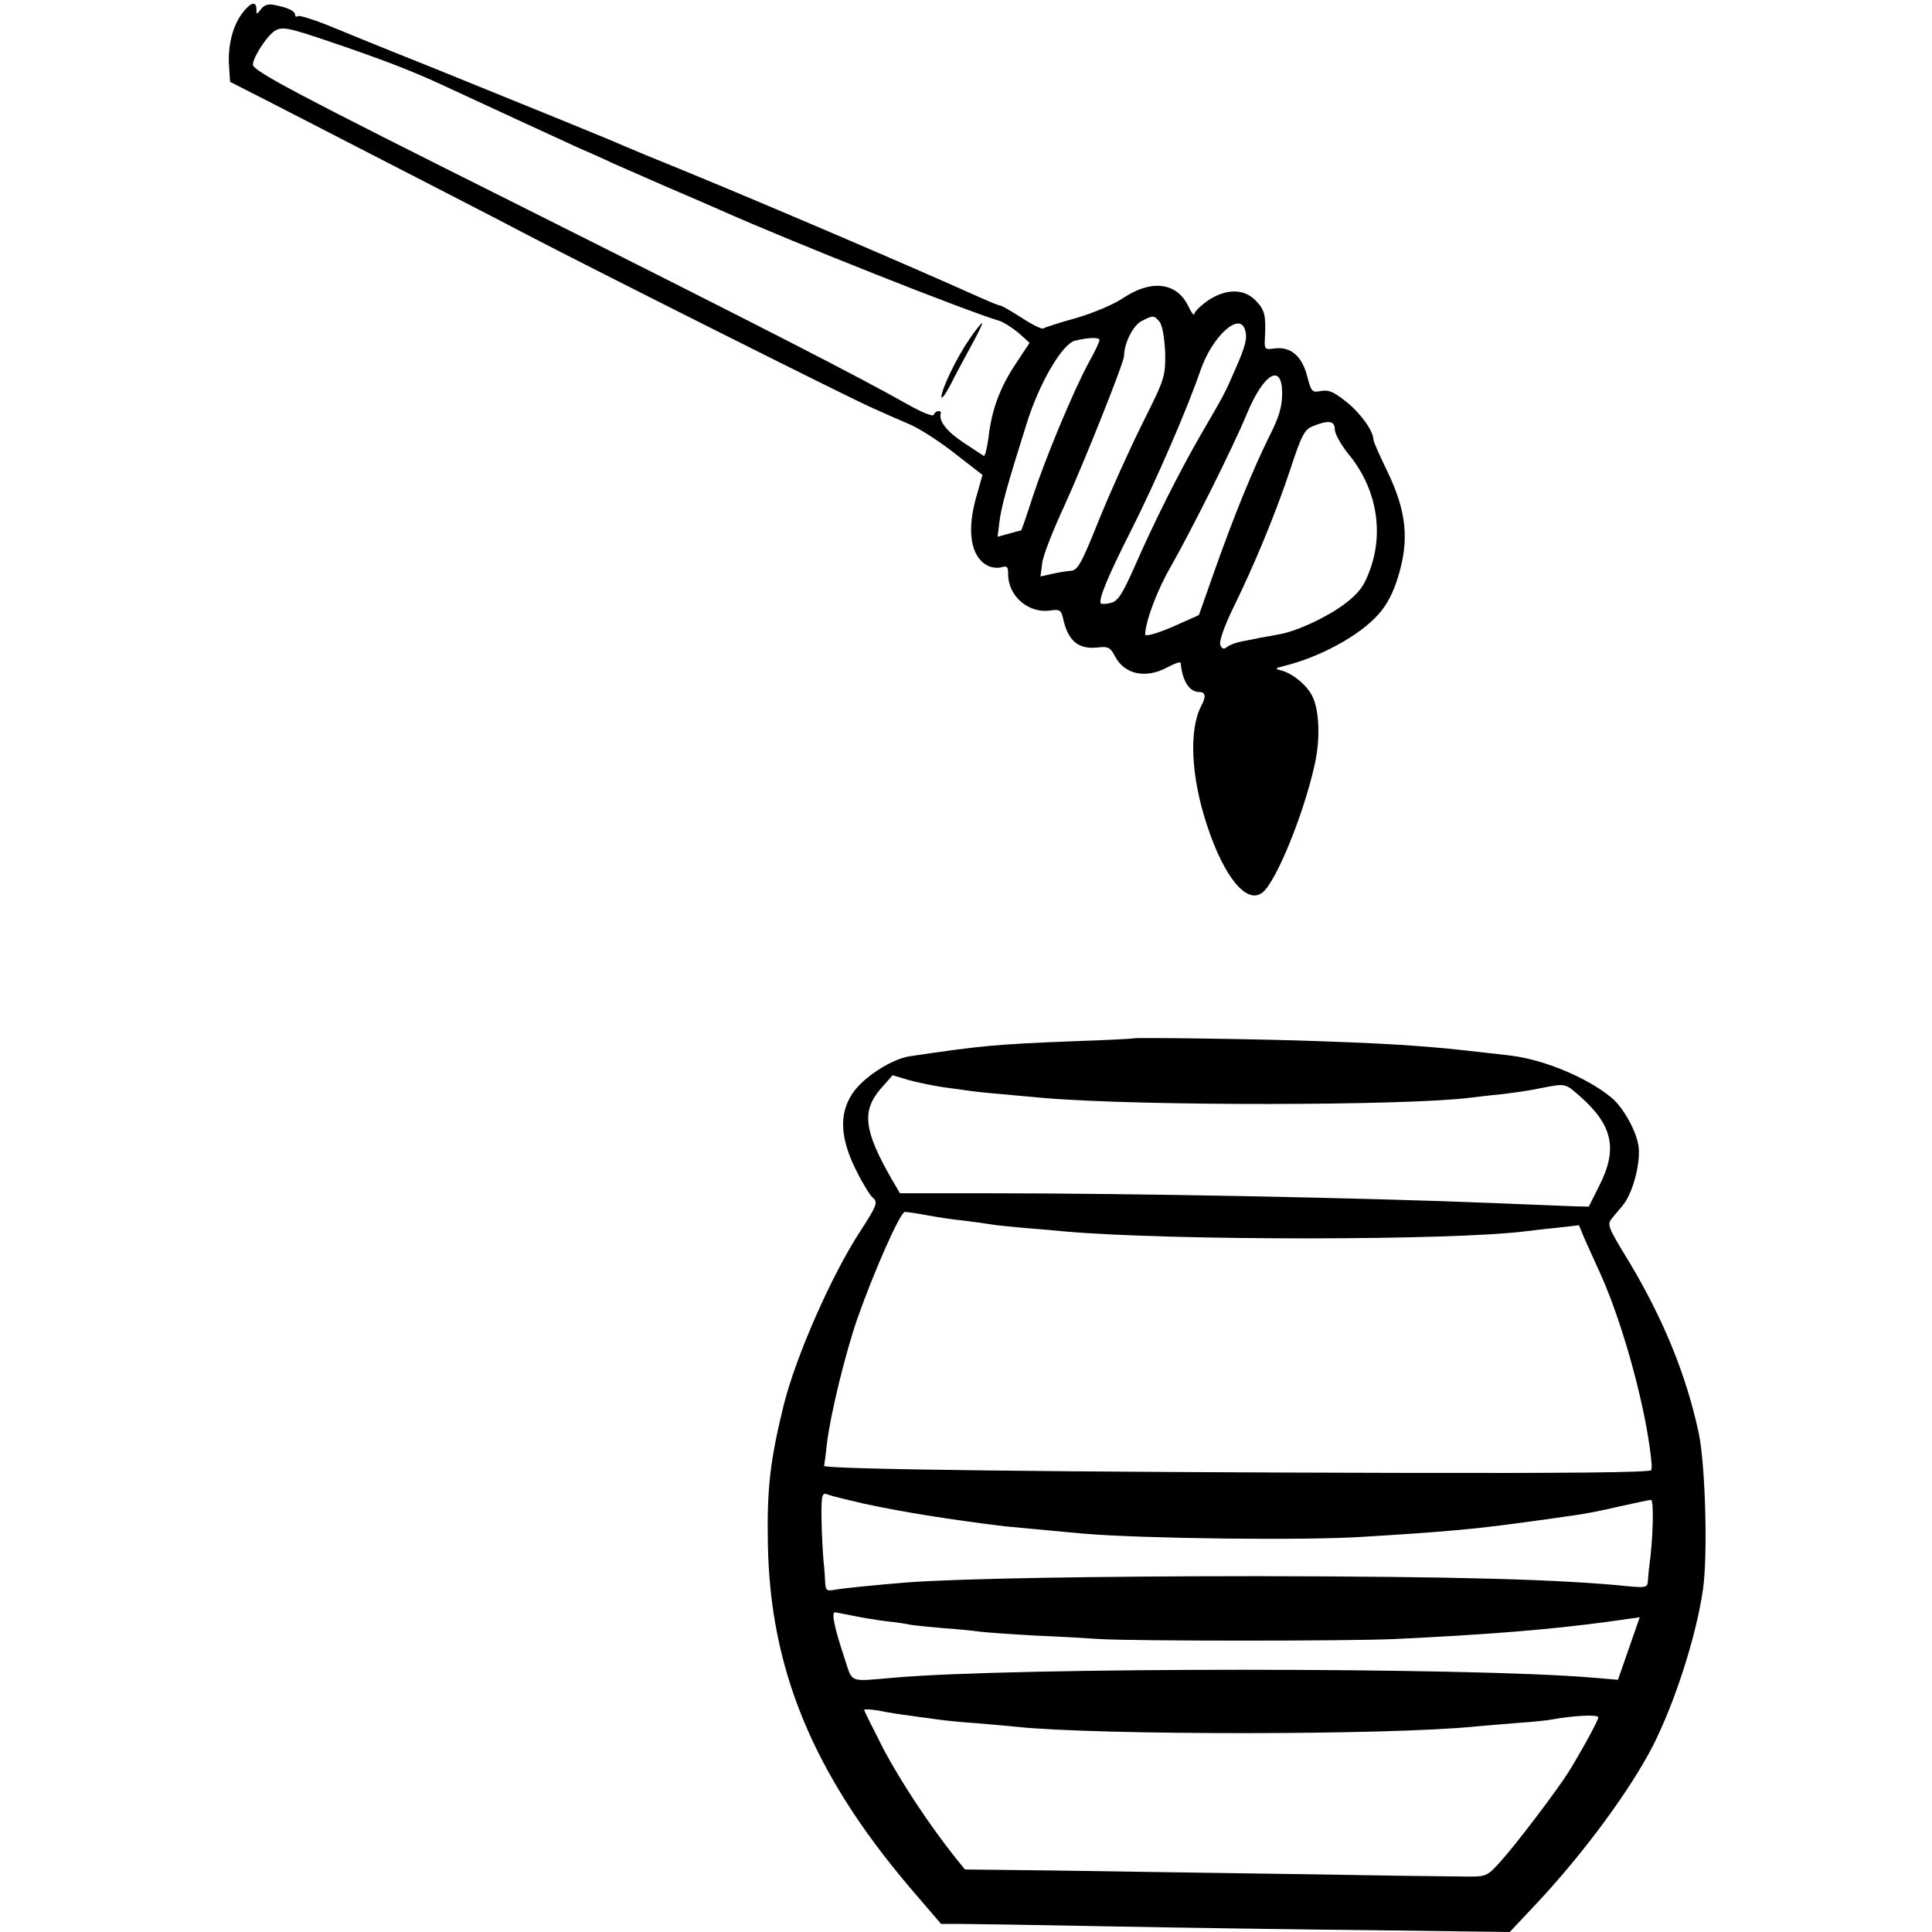
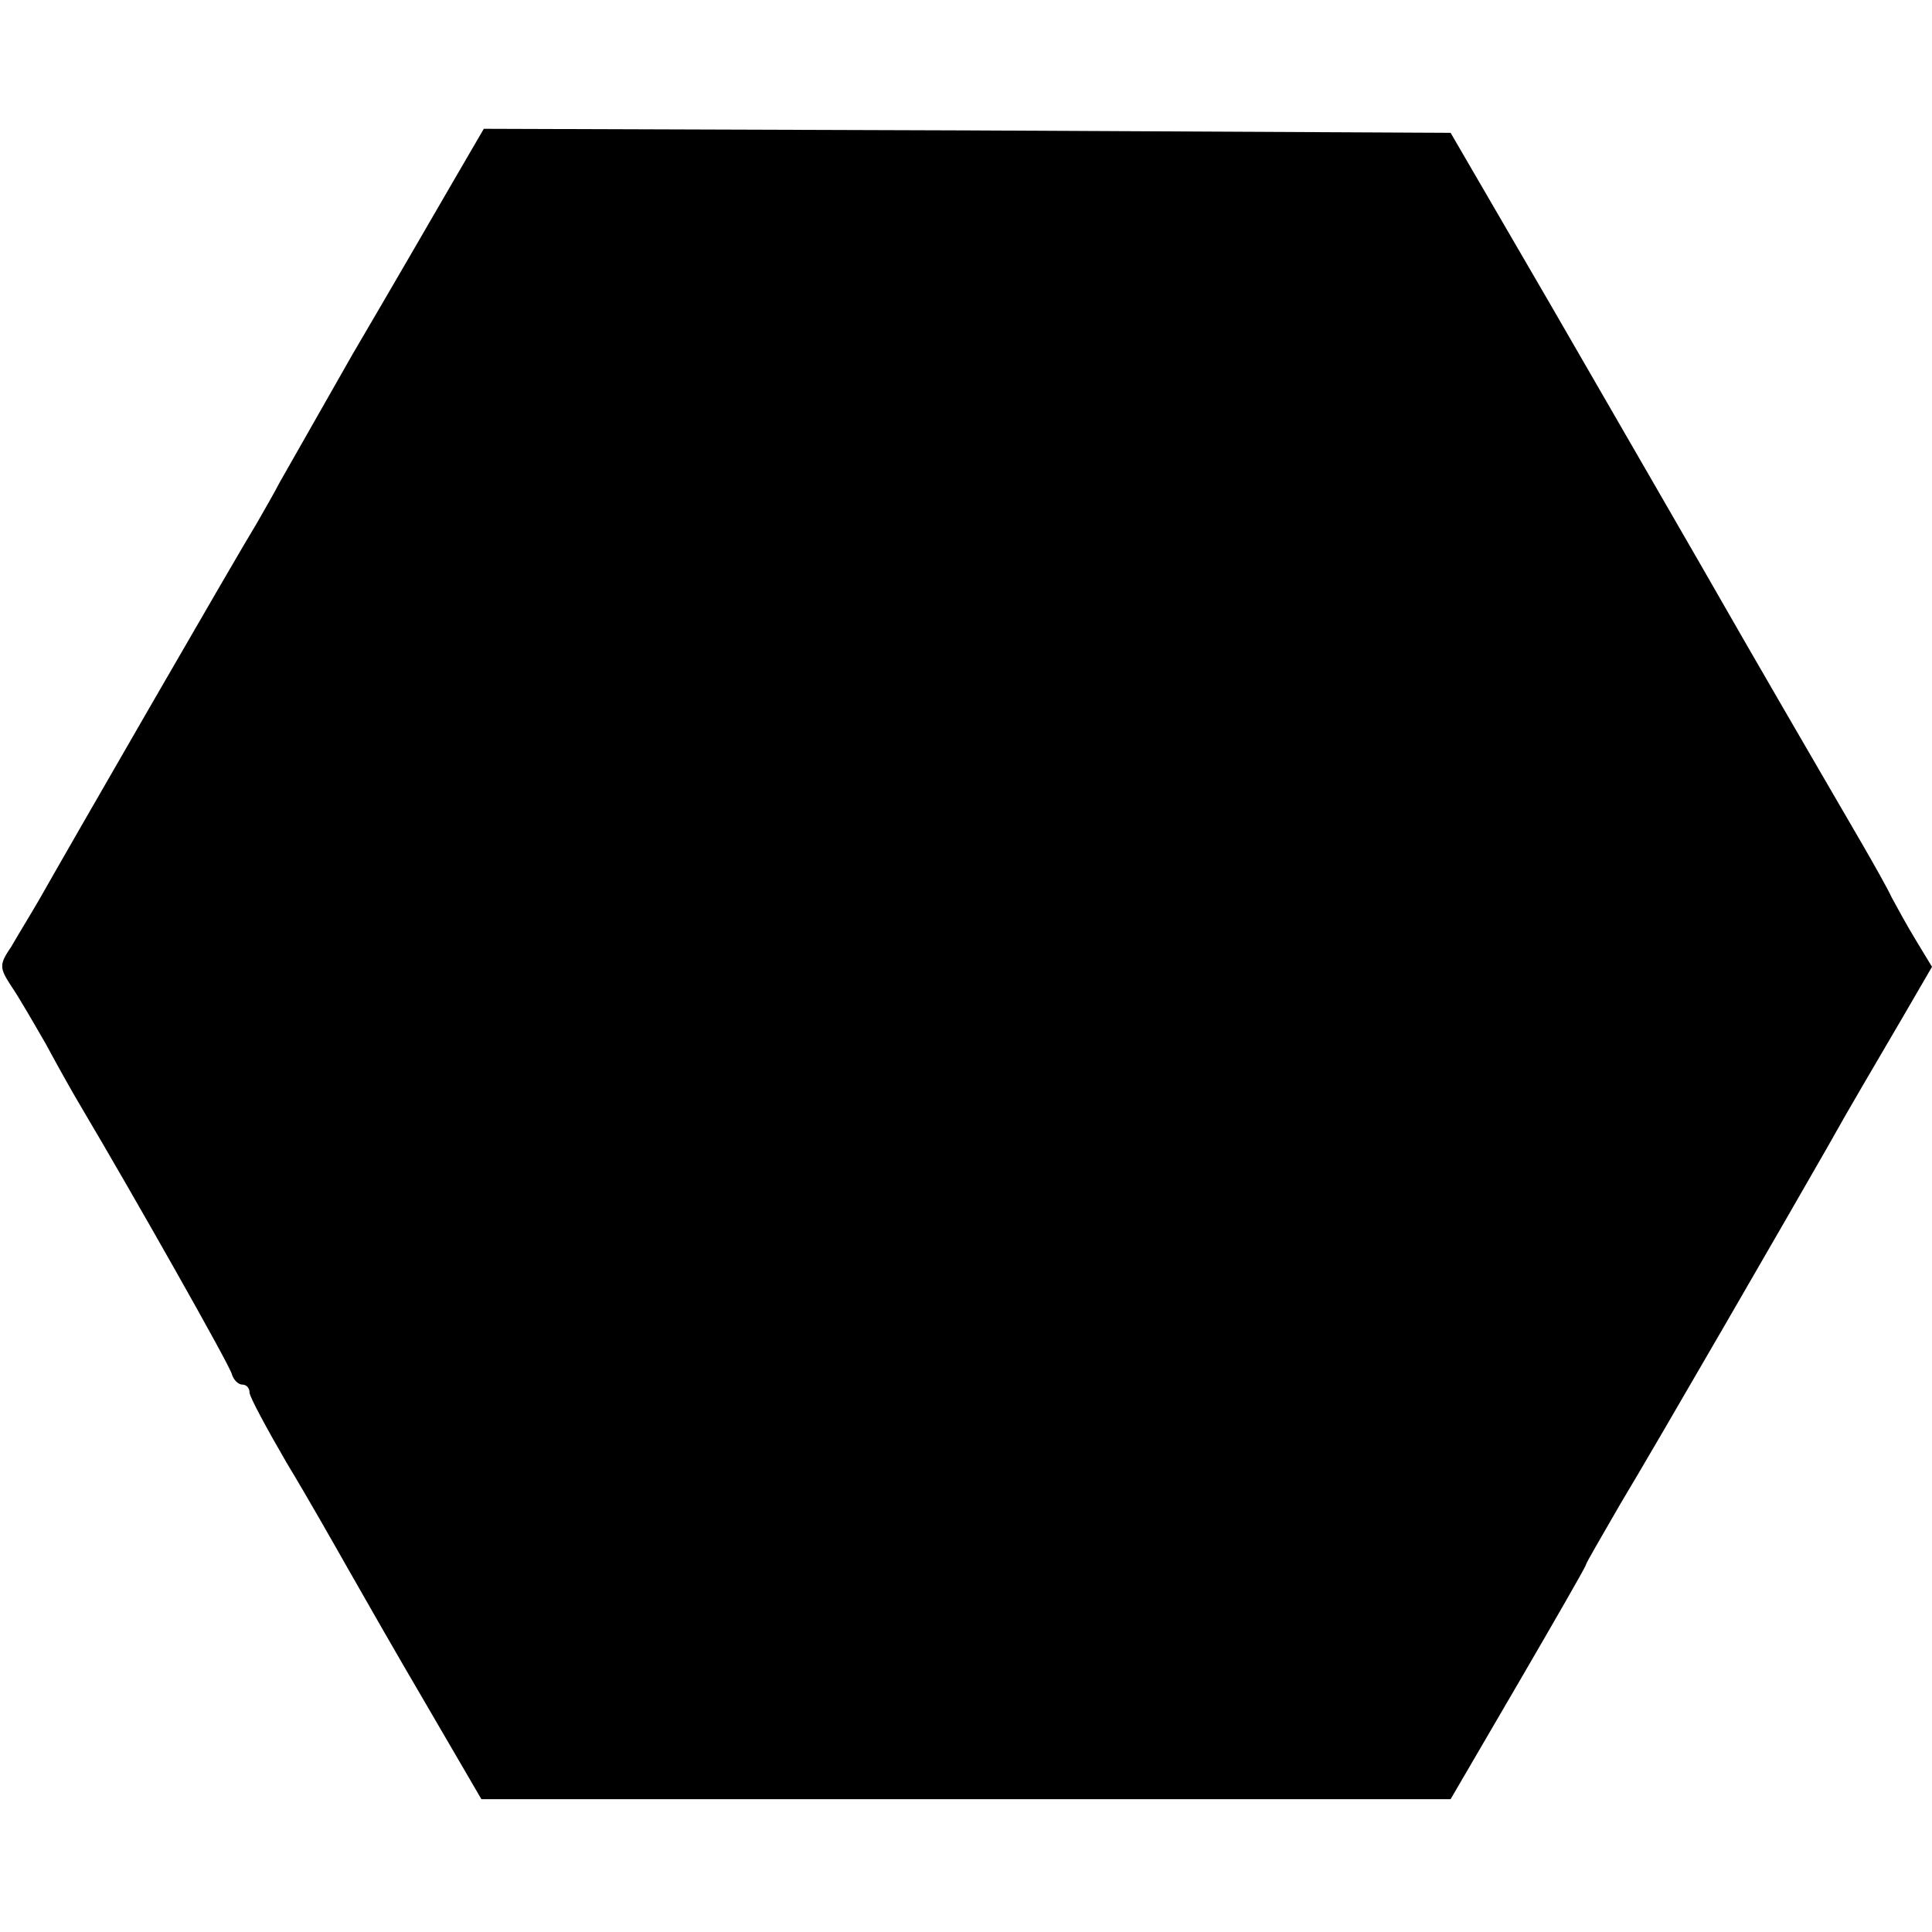
- <svg xmlns="http://www.w3.org/2000/svg" version="1.0" width="550pt" height="550pt" viewBox="0 0 550 550" preserveAspectRatio="xMidYMid meet">
-   <g transform="translate(0,550) scale(0.1,-0.1)" fill="#000000" stroke="none">
-     <path d="M691 5464 c-28 -35 -43 -94 -39 -151 l3 -46 110 -56 c451 -232 644 -331 735 -379 172 -90 920 -466 985 -494 33 -15 81 -36 107 -47 25 -11 82 -47 125 -81 l80 -62 -19 -67 c-26 -95 -14 -166 33 -191 11 -6 29 -8 39 -5 17 5 20 2 20 -20 0 -62 58 -112 120 -103 26 4 31 1 36 -21 14 -66 44 -91 101 -84 27 3 34 0 47 -25 27 -52 87 -65 149 -32 20 11 37 17 38 13 5 -52 25 -83 53 -83 18 0 20 -13 6 -39 -36 -69 -30 -202 17 -343 49 -148 114 -225 158 -188 39 32 118 227 148 365 16 72 13 155 -8 195 -16 31 -58 65 -90 72 -16 4 -15 6 10 12 102 25 215 86 269 147 23 25 43 62 57 110 31 103 23 182 -30 294 -23 47 -41 88 -41 93 0 24 -35 74 -76 107 -36 29 -51 36 -73 32 -26 -5 -28 -3 -40 43 -15 57 -47 84 -93 78 -27 -4 -29 -3 -27 31 3 63 0 78 -26 105 -33 35 -85 35 -137 0 -21 -15 -38 -32 -38 -38 -1 -6 -9 5 -18 24 -33 67 -106 75 -187 20 -24 -16 -82 -41 -130 -55 -48 -13 -90 -27 -95 -30 -4 -3 -32 11 -61 30 -30 19 -57 35 -61 35 -4 0 -31 11 -60 24 -196 88 -590 257 -843 361 -77 31 -154 63 -172 71 -40 18 -262 108 -548 224 -121 48 -253 102 -294 119 -41 16 -78 28 -83 25 -4 -3 -8 -1 -8 4 0 11 -22 21 -60 28 -16 4 -29 -1 -37 -12 -12 -16 -13 -16 -13 -1 0 25 -16 21 -39 -9z m252 -84 c136 -46 228 -81 312 -120 108 -50 339 -157 390 -180 28 -12 73 -32 100 -45 28 -12 100 -44 160 -70 61 -26 128 -55 150 -65 212 -94 697 -286 792 -314 11 -4 35 -19 53 -34 l31 -28 -39 -59 c-46 -69 -69 -132 -78 -211 -4 -30 -10 -53 -13 -52 -3 2 -30 19 -58 38 -47 31 -71 61 -65 83 3 11 -16 8 -20 -4 -2 -6 -36 8 -78 32 -139 78 -371 198 -1117 572 -622 311 -743 375 -743 393 0 20 39 81 62 96 21 13 38 10 161 -32z m2358 -796 c8 -10 14 -45 16 -87 1 -69 -1 -75 -64 -201 -36 -72 -92 -196 -124 -275 -50 -125 -61 -145 -81 -146 -13 -1 -37 -5 -54 -9 l-32 -7 5 38 c2 21 31 94 63 163 53 116 170 408 170 427 0 35 25 85 48 98 35 18 37 18 53 -1z m243 -22 c8 -24 2 -47 -29 -117 -29 -67 -29 -66 -98 -185 -61 -106 -131 -245 -187 -373 -34 -77 -48 -99 -67 -103 -13 -4 -26 -4 -29 -2 -8 9 18 74 86 208 70 139 161 348 198 457 33 95 110 166 126 115z m-414 -30 c0 -5 -13 -33 -30 -63 -45 -83 -125 -276 -160 -383 -17 -53 -32 -96 -33 -96 -1 0 -17 -4 -34 -9 l-33 -9 5 41 c5 43 22 105 77 279 36 117 102 229 138 238 41 10 70 10 70 2z m520 -152 c0 -38 -9 -68 -35 -119 -48 -97 -100 -224 -155 -379 l-47 -133 -76 -34 c-45 -19 -77 -28 -77 -21 1 37 34 126 73 193 59 104 177 339 217 436 48 115 100 145 100 57z m150 -103 c0 -12 18 -44 39 -70 79 -95 102 -221 60 -332 -16 -44 -31 -64 -72 -95 -51 -38 -137 -78 -187 -86 -14 -3 -36 -7 -50 -9 -14 -3 -38 -8 -55 -11 -16 -3 -35 -10 -42 -16 -9 -7 -14 -6 -19 6 -4 10 11 52 36 104 61 124 121 269 164 398 31 95 40 112 64 121 45 18 62 15 62 -10z" />
-     <path d="M2760 4535 c-36 -52 -80 -143 -80 -165 0 -8 12 8 26 35 14 28 41 78 60 113 19 34 32 62 30 62 -3 0 -19 -20 -36 -45z" />
-     <path d="M3227 2544 c-1 -1 -76 -5 -167 -8 -230 -9 -268 -13 -470 -43 -53 -8 -134 -61 -164 -107 -38 -58 -34 -127 11 -217 18 -37 40 -72 47 -78 16 -13 13 -22 -35 -96 -84 -129 -184 -359 -218 -495 -39 -159 -48 -239 -45 -396 6 -356 129 -653 403 -976 l90 -105 53 0 c29 0 222 -3 428 -7 206 -4 547 -9 756 -11 l382 -5 77 82 c135 144 267 324 331 449 63 125 123 312 142 444 14 96 7 355 -12 445 -35 164 -100 324 -199 489 -61 100 -63 105 -47 124 6 7 19 23 30 36 27 32 50 116 45 164 -4 42 -42 112 -76 141 -69 58 -195 110 -289 121 -8 1 -40 5 -70 8 -154 18 -245 25 -475 33 -155 6 -524 11 -528 8z m-542 -139 c28 -4 64 -9 80 -11 28 -4 78 -8 210 -20 275 -23 1030 -22 1210 1 17 2 57 7 90 10 33 4 83 11 110 17 72 14 70 15 113 -23 93 -82 108 -150 55 -254 l-30 -60 -44 1 c-24 1 -125 5 -224 9 -363 15 -1032 28 -1437 28 l-256 0 -24 41 c-78 136 -85 192 -33 254 l36 41 47 -14 c26 -7 70 -16 97 -20z m-49 -364 c27 -5 76 -13 109 -16 33 -4 68 -9 79 -11 10 -2 53 -6 95 -10 42 -3 94 -8 116 -10 303 -26 1099 -26 1310 1 17 2 57 7 90 10 l60 7 14 -34 c8 -18 29 -65 47 -104 67 -149 134 -398 146 -544 0 -3 0 -9 -1 -15 -1 -7 -245 -9 -714 -8 -962 2 -1642 10 -1641 20 1 4 5 33 8 63 10 84 53 259 87 357 48 136 122 303 135 303 6 0 33 -4 60 -9z m-175 -822 c107 -23 236 -44 399 -64 24 -2 113 -11 225 -21 166 -14 627 -20 795 -9 231 14 317 22 450 40 58 8 125 17 150 21 25 3 82 14 128 25 45 10 87 19 92 19 9 0 6 -113 -5 -190 -2 -14 -3 -33 -4 -43 -1 -16 -8 -17 -53 -13 -195 20 -489 28 -1058 29 -461 0 -859 -7 -1000 -18 -96 -8 -178 -16 -205 -21 -22 -4 -25 -1 -26 23 -1 16 -2 39 -4 53 -4 41 -8 133 -6 169 1 27 4 32 19 26 9 -4 56 -15 103 -26z m-36 -318 c22 -5 65 -12 95 -16 30 -3 62 -8 70 -10 8 -2 51 -6 95 -10 44 -3 91 -8 105 -10 14 -2 84 -7 155 -11 72 -3 155 -8 185 -10 99 -6 712 -6 840 0 273 13 441 27 606 49 l92 13 -31 -89 -31 -89 -71 6 c-347 30 -1651 30 -1990 0 -131 -11 -117 -17 -141 56 -28 84 -38 130 -27 130 4 0 26 -5 48 -9z m165 -285 c25 -4 61 -8 80 -11 19 -3 71 -8 115 -11 44 -4 94 -8 110 -10 234 -24 1058 -24 1305 1 19 2 72 6 118 10 46 3 91 8 100 10 61 11 132 15 132 6 0 -9 -49 -98 -85 -156 -34 -54 -152 -209 -193 -254 -40 -44 -40 -44 -109 -43 -37 0 -255 3 -483 7 -228 3 -532 8 -674 10 l-259 3 -26 32 c-77 97 -156 217 -206 311 -30 59 -55 109 -55 111 0 3 19 2 43 -2 23 -5 62 -11 87 -14z" />
+ <svg xmlns="http://www.w3.org/2000/svg" version="1.0" width="240pt" height="240pt" viewBox="0 0 240 240" preserveAspectRatio="xMidYMid meet">
+   <g transform="translate(0,240) scale(0.1,-0.1)" fill="#000000" stroke="none">
+     <path d="M562 2173 c-22 -38 -77 -133 -124 -213 -46 -81 -87 -153 -91 -160 -4 -8 -17 -31 -28 -50 -24 -39 -239 -412 -270 -467 -11 -19 -27 -45 -35 -59 -15 -22 -15 -26 0 -49 9 -13 28 -46 43 -72 14 -26 33 -60 42 -75 67 -113 187 -325 189 -335 2 -7 8 -13 13 -13 5 0 9 -4 9 -10 0 -5 21 -44 46 -87 26 -43 60 -103 77 -133 17 -30 61 -107 98 -170 l67 -115 602 0 602 0 84 144 c46 79 84 145 84 147 0 2 20 36 43 76 44 73 216 371 256 441 33 59 56 97 95 164 l36 62 -20 33 c-11 18 -24 42 -30 53 -5 11 -22 41 -37 67 -15 26 -81 139 -145 250 -64 112 -173 300 -241 418 l-125 215 -600 3 -601 2 -39 -67z" />
  </g>
</svg>
